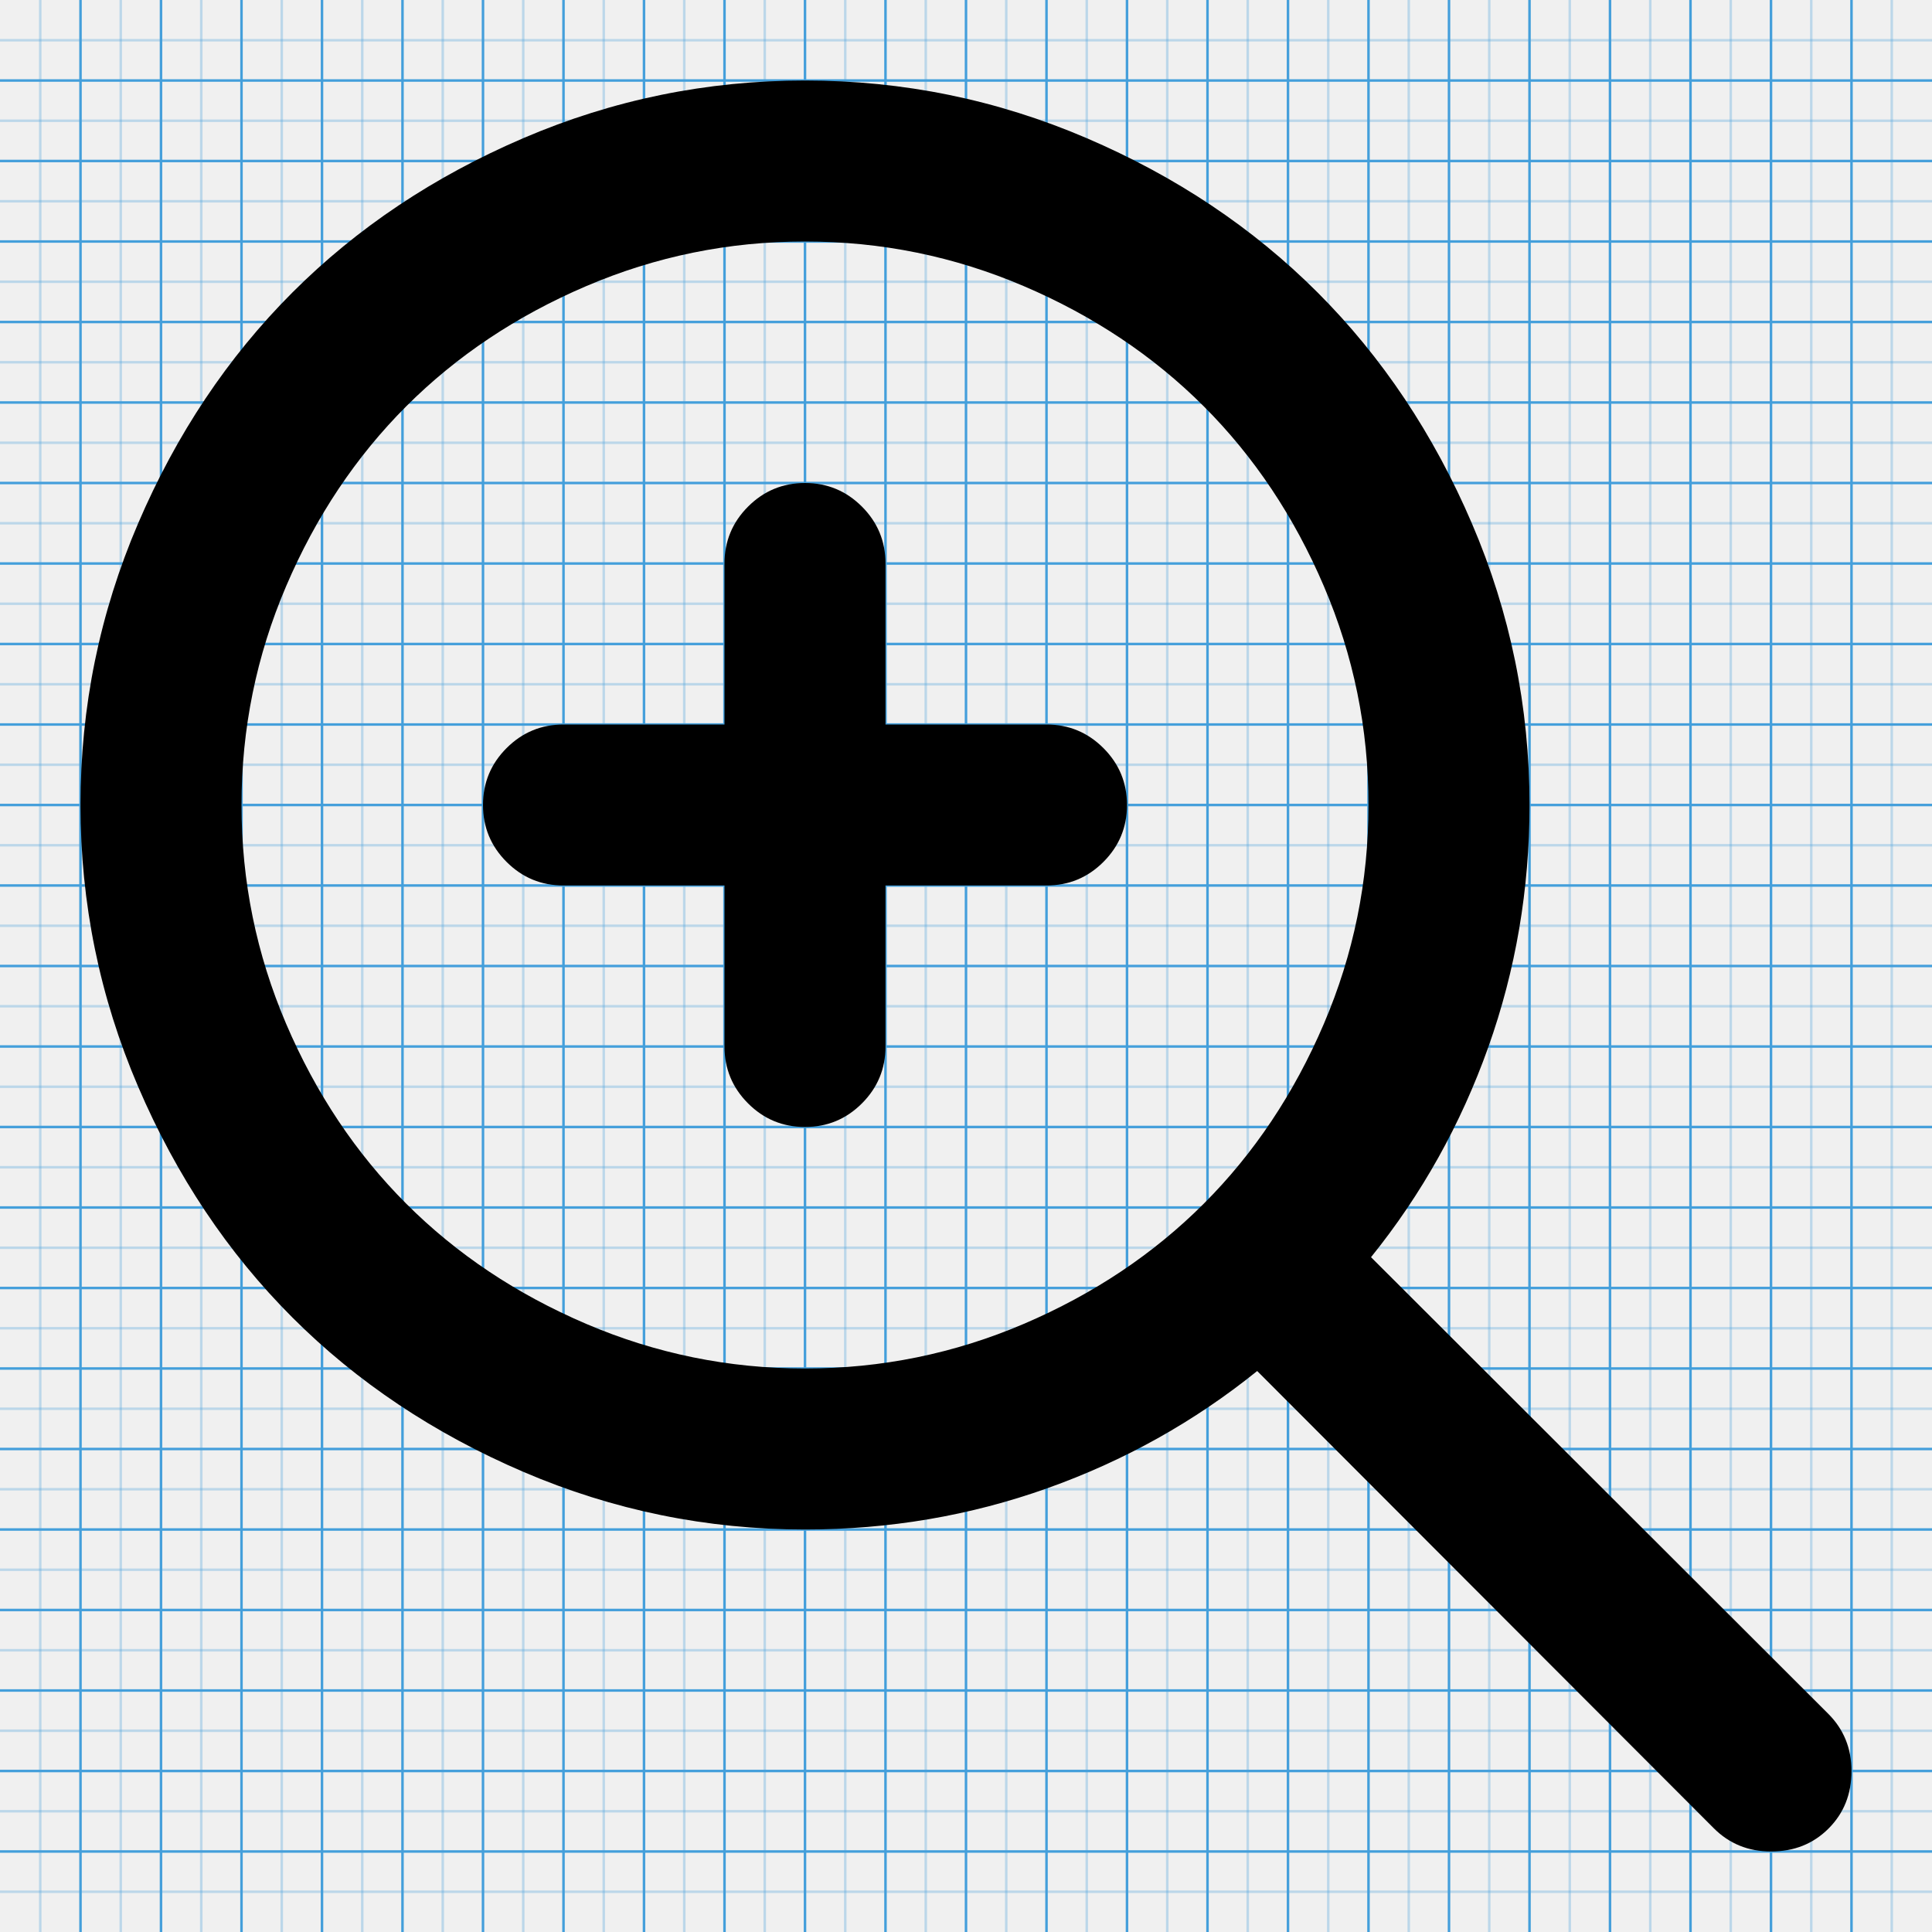
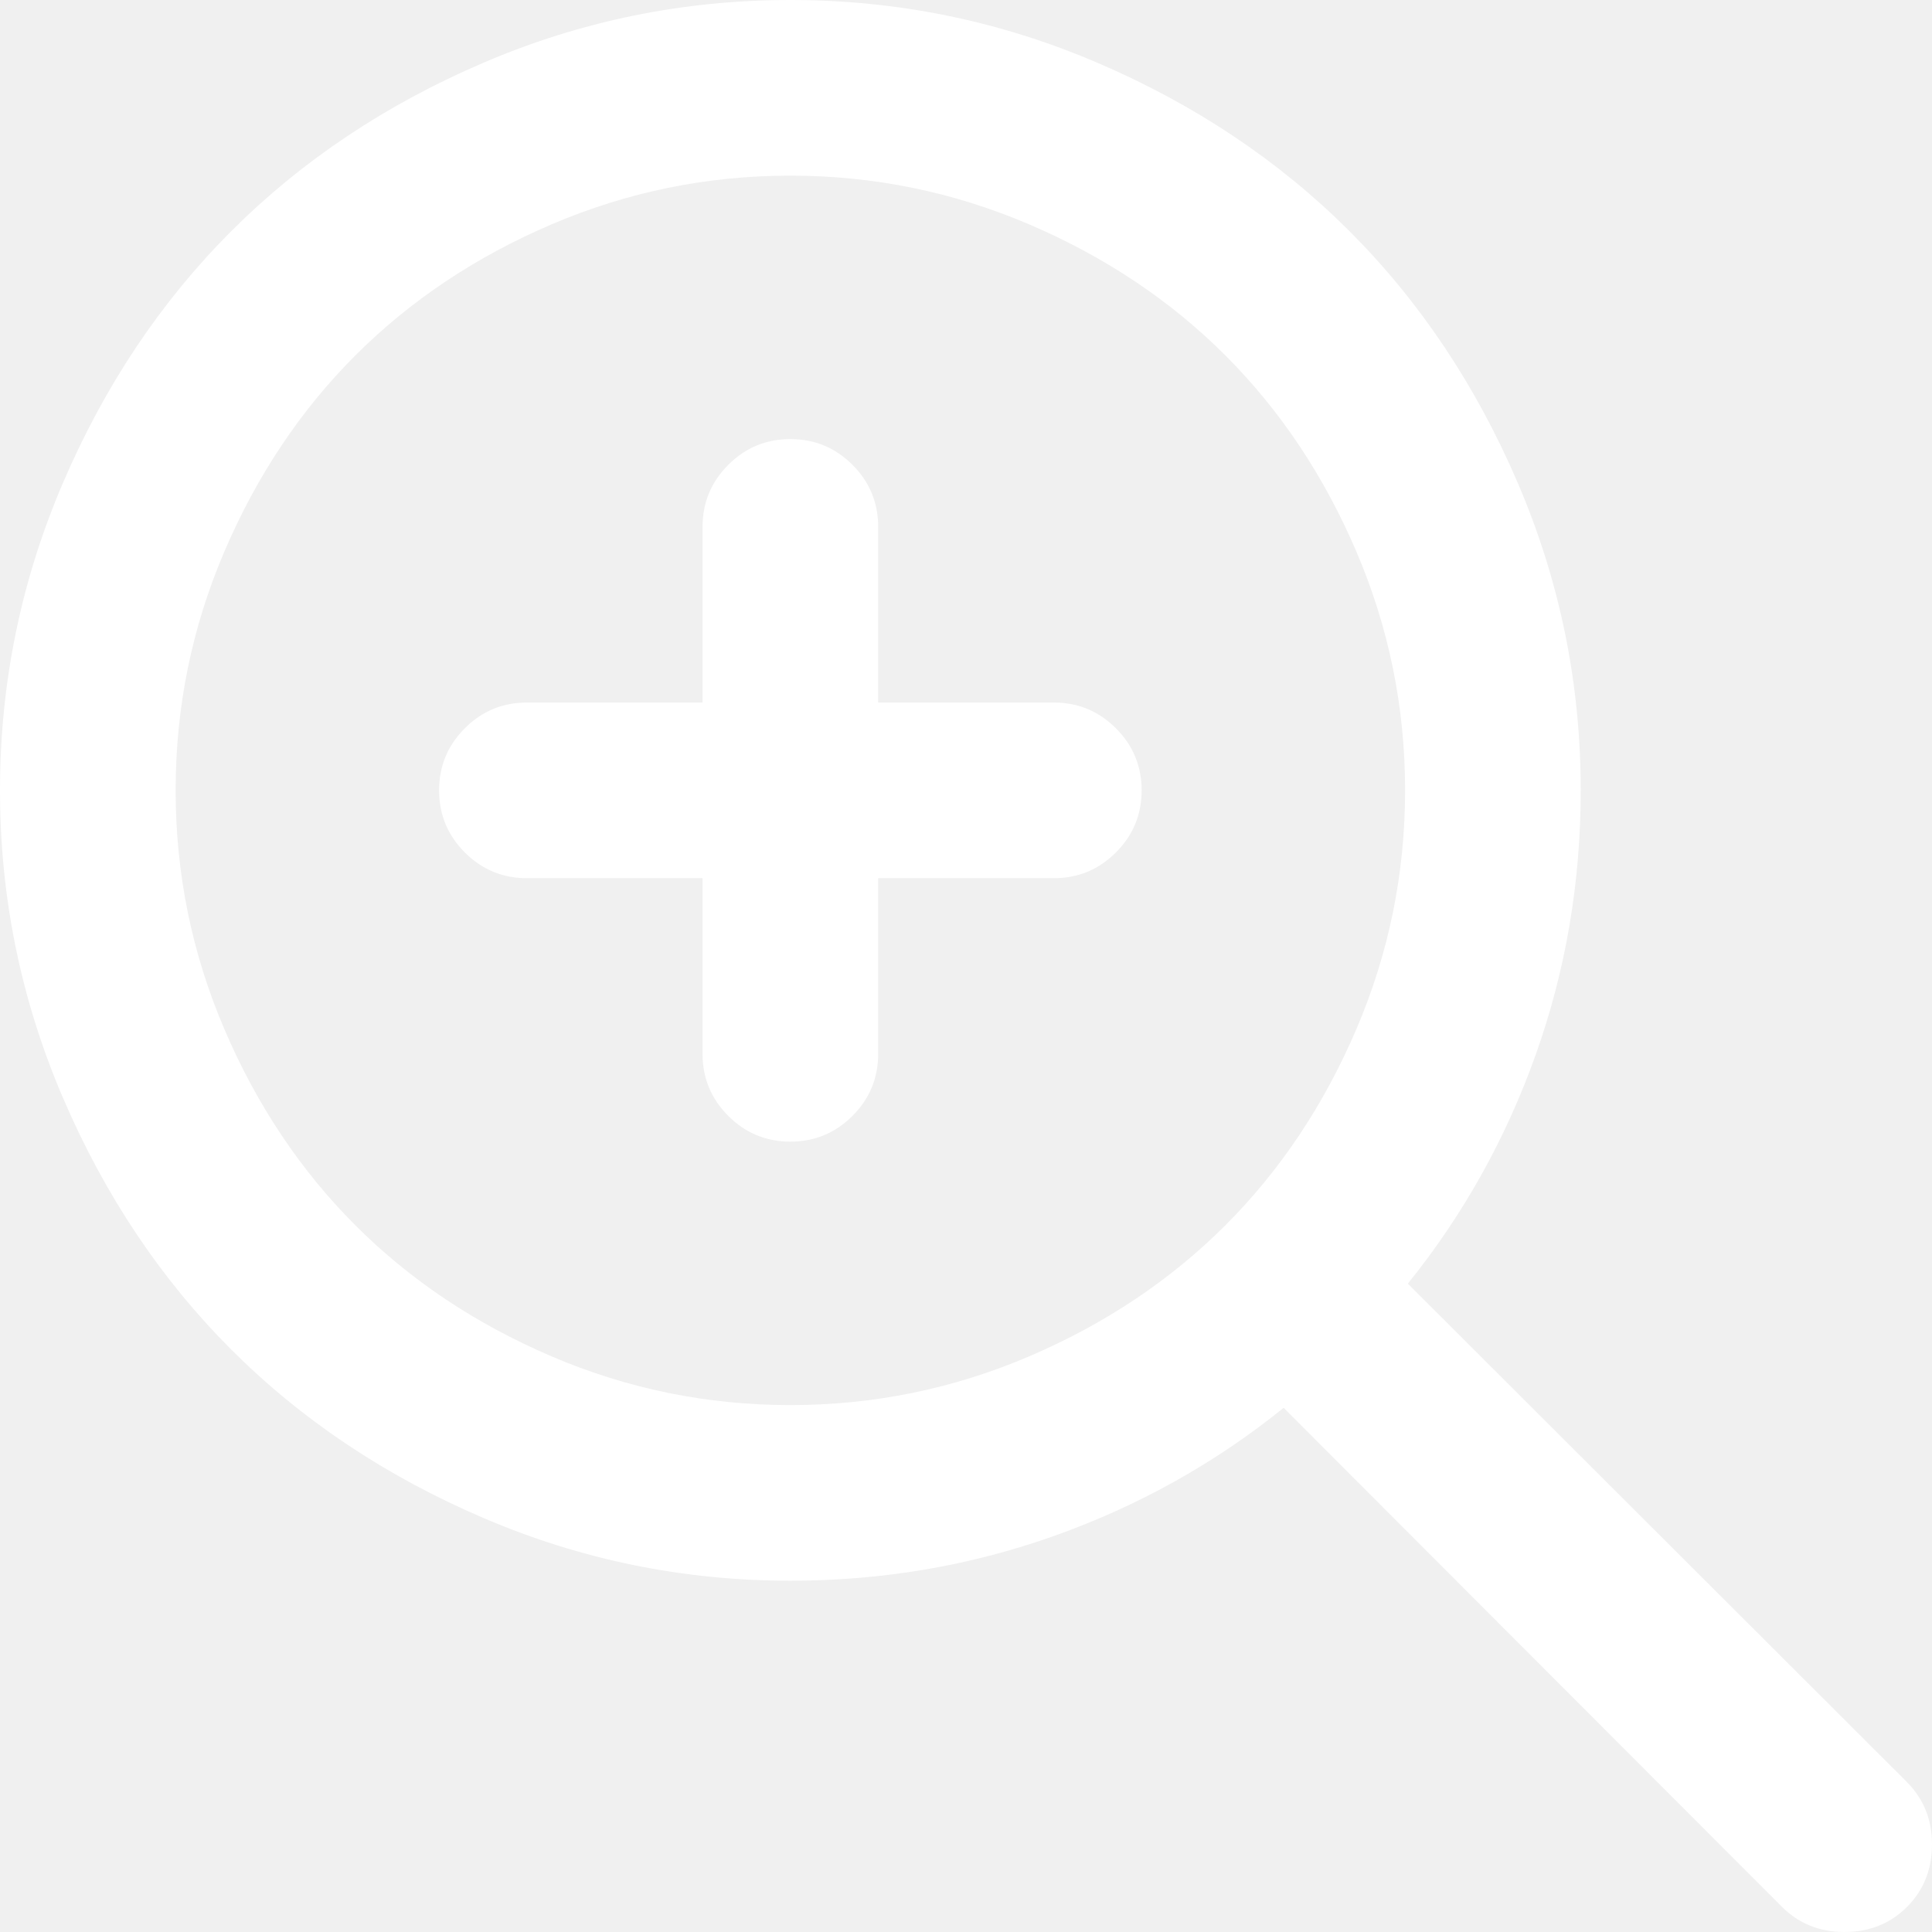
- <svg xmlns="http://www.w3.org/2000/svg" version="1.1" width="768" height="768" viewBox="0 0 768 768">
-   <g id="icomoon-ignore">
-     <line stroke-width="1" x1="16" y1="0" x2="16" y2="768" stroke="#449FDB" opacity="0.3" />
-     <line stroke-width="1" x1="32" y1="0" x2="32" y2="768" stroke="#449FDB" opacity="1" />
-     <line stroke-width="1" x1="48" y1="0" x2="48" y2="768" stroke="#449FDB" opacity="0.3" />
-     <line stroke-width="1" x1="64" y1="0" x2="64" y2="768" stroke="#449FDB" opacity="1" />
-     <line stroke-width="1" x1="80" y1="0" x2="80" y2="768" stroke="#449FDB" opacity="0.3" />
-     <line stroke-width="1" x1="96" y1="0" x2="96" y2="768" stroke="#449FDB" opacity="1" />
-     <line stroke-width="1" x1="112" y1="0" x2="112" y2="768" stroke="#449FDB" opacity="0.3" />
-     <line stroke-width="1" x1="128" y1="0" x2="128" y2="768" stroke="#449FDB" opacity="1" />
-     <line stroke-width="1" x1="144" y1="0" x2="144" y2="768" stroke="#449FDB" opacity="0.3" />
-     <line stroke-width="1" x1="160" y1="0" x2="160" y2="768" stroke="#449FDB" opacity="1" />
-     <line stroke-width="1" x1="176" y1="0" x2="176" y2="768" stroke="#449FDB" opacity="0.3" />
-     <line stroke-width="1" x1="192" y1="0" x2="192" y2="768" stroke="#449FDB" opacity="1" />
-     <line stroke-width="1" x1="208" y1="0" x2="208" y2="768" stroke="#449FDB" opacity="0.3" />
-     <line stroke-width="1" x1="224" y1="0" x2="224" y2="768" stroke="#449FDB" opacity="1" />
-     <line stroke-width="1" x1="240" y1="0" x2="240" y2="768" stroke="#449FDB" opacity="0.3" />
-     <line stroke-width="1" x1="256" y1="0" x2="256" y2="768" stroke="#449FDB" opacity="1" />
-     <line stroke-width="1" x1="272" y1="0" x2="272" y2="768" stroke="#449FDB" opacity="0.3" />
-     <line stroke-width="1" x1="288" y1="0" x2="288" y2="768" stroke="#449FDB" opacity="1" />
-     <line stroke-width="1" x1="304" y1="0" x2="304" y2="768" stroke="#449FDB" opacity="0.3" />
-     <line stroke-width="1" x1="320" y1="0" x2="320" y2="768" stroke="#449FDB" opacity="1" />
-     <line stroke-width="1" x1="336" y1="0" x2="336" y2="768" stroke="#449FDB" opacity="0.3" />
-     <line stroke-width="1" x1="352" y1="0" x2="352" y2="768" stroke="#449FDB" opacity="1" />
-     <line stroke-width="1" x1="368" y1="0" x2="368" y2="768" stroke="#449FDB" opacity="0.3" />
-     <line stroke-width="1" x1="384" y1="0" x2="384" y2="768" stroke="#449FDB" opacity="1" />
-     <line stroke-width="1" x1="400" y1="0" x2="400" y2="768" stroke="#449FDB" opacity="0.3" />
-     <line stroke-width="1" x1="416" y1="0" x2="416" y2="768" stroke="#449FDB" opacity="1" />
-     <line stroke-width="1" x1="432" y1="0" x2="432" y2="768" stroke="#449FDB" opacity="0.3" />
-     <line stroke-width="1" x1="448" y1="0" x2="448" y2="768" stroke="#449FDB" opacity="1" />
-     <line stroke-width="1" x1="464" y1="0" x2="464" y2="768" stroke="#449FDB" opacity="0.3" />
-     <line stroke-width="1" x1="480" y1="0" x2="480" y2="768" stroke="#449FDB" opacity="1" />
-     <line stroke-width="1" x1="496" y1="0" x2="496" y2="768" stroke="#449FDB" opacity="0.3" />
-     <line stroke-width="1" x1="512" y1="0" x2="512" y2="768" stroke="#449FDB" opacity="1" />
-     <line stroke-width="1" x1="528" y1="0" x2="528" y2="768" stroke="#449FDB" opacity="0.3" />
-     <line stroke-width="1" x1="544" y1="0" x2="544" y2="768" stroke="#449FDB" opacity="1" />
-     <line stroke-width="1" x1="560" y1="0" x2="560" y2="768" stroke="#449FDB" opacity="0.3" />
-     <line stroke-width="1" x1="576" y1="0" x2="576" y2="768" stroke="#449FDB" opacity="1" />
-     <line stroke-width="1" x1="592" y1="0" x2="592" y2="768" stroke="#449FDB" opacity="0.3" />
-     <line stroke-width="1" x1="608" y1="0" x2="608" y2="768" stroke="#449FDB" opacity="1" />
-     <line stroke-width="1" x1="624" y1="0" x2="624" y2="768" stroke="#449FDB" opacity="0.3" />
-     <line stroke-width="1" x1="640" y1="0" x2="640" y2="768" stroke="#449FDB" opacity="1" />
-     <line stroke-width="1" x1="656" y1="0" x2="656" y2="768" stroke="#449FDB" opacity="0.3" />
-     <line stroke-width="1" x1="672" y1="0" x2="672" y2="768" stroke="#449FDB" opacity="1" />
-     <line stroke-width="1" x1="688" y1="0" x2="688" y2="768" stroke="#449FDB" opacity="0.3" />
-     <line stroke-width="1" x1="704" y1="0" x2="704" y2="768" stroke="#449FDB" opacity="1" />
-     <line stroke-width="1" x1="720" y1="0" x2="720" y2="768" stroke="#449FDB" opacity="0.3" />
-     <line stroke-width="1" x1="736" y1="0" x2="736" y2="768" stroke="#449FDB" opacity="1" />
-     <line stroke-width="1" x1="752" y1="0" x2="752" y2="768" stroke="#449FDB" opacity="0.3" />
-     <line stroke-width="1" x1="0" y1="16" x2="768" y2="16" stroke="#449FDB" opacity="0.3" />
-     <line stroke-width="1" x1="0" y1="32" x2="768" y2="32" stroke="#449FDB" opacity="1" />
-     <line stroke-width="1" x1="0" y1="48" x2="768" y2="48" stroke="#449FDB" opacity="0.3" />
-     <line stroke-width="1" x1="0" y1="64" x2="768" y2="64" stroke="#449FDB" opacity="1" />
-     <line stroke-width="1" x1="0" y1="80" x2="768" y2="80" stroke="#449FDB" opacity="0.3" />
-     <line stroke-width="1" x1="0" y1="96" x2="768" y2="96" stroke="#449FDB" opacity="1" />
-     <line stroke-width="1" x1="0" y1="112" x2="768" y2="112" stroke="#449FDB" opacity="0.3" />
-     <line stroke-width="1" x1="0" y1="128" x2="768" y2="128" stroke="#449FDB" opacity="1" />
-     <line stroke-width="1" x1="0" y1="144" x2="768" y2="144" stroke="#449FDB" opacity="0.3" />
-     <line stroke-width="1" x1="0" y1="160" x2="768" y2="160" stroke="#449FDB" opacity="1" />
-     <line stroke-width="1" x1="0" y1="176" x2="768" y2="176" stroke="#449FDB" opacity="0.3" />
-     <line stroke-width="1" x1="0" y1="192" x2="768" y2="192" stroke="#449FDB" opacity="1" />
-     <line stroke-width="1" x1="0" y1="208" x2="768" y2="208" stroke="#449FDB" opacity="0.3" />
-     <line stroke-width="1" x1="0" y1="224" x2="768" y2="224" stroke="#449FDB" opacity="1" />
-     <line stroke-width="1" x1="0" y1="240" x2="768" y2="240" stroke="#449FDB" opacity="0.3" />
-     <line stroke-width="1" x1="0" y1="256" x2="768" y2="256" stroke="#449FDB" opacity="1" />
-     <line stroke-width="1" x1="0" y1="272" x2="768" y2="272" stroke="#449FDB" opacity="0.3" />
-     <line stroke-width="1" x1="0" y1="288" x2="768" y2="288" stroke="#449FDB" opacity="1" />
-     <line stroke-width="1" x1="0" y1="304" x2="768" y2="304" stroke="#449FDB" opacity="0.3" />
-     <line stroke-width="1" x1="0" y1="320" x2="768" y2="320" stroke="#449FDB" opacity="1" />
-     <line stroke-width="1" x1="0" y1="336" x2="768" y2="336" stroke="#449FDB" opacity="0.3" />
-     <line stroke-width="1" x1="0" y1="352" x2="768" y2="352" stroke="#449FDB" opacity="1" />
-     <line stroke-width="1" x1="0" y1="368" x2="768" y2="368" stroke="#449FDB" opacity="0.3" />
-     <line stroke-width="1" x1="0" y1="384" x2="768" y2="384" stroke="#449FDB" opacity="1" />
-     <line stroke-width="1" x1="0" y1="400" x2="768" y2="400" stroke="#449FDB" opacity="0.3" />
-     <line stroke-width="1" x1="0" y1="416" x2="768" y2="416" stroke="#449FDB" opacity="1" />
-     <line stroke-width="1" x1="0" y1="432" x2="768" y2="432" stroke="#449FDB" opacity="0.3" />
-     <line stroke-width="1" x1="0" y1="448" x2="768" y2="448" stroke="#449FDB" opacity="1" />
-     <line stroke-width="1" x1="0" y1="464" x2="768" y2="464" stroke="#449FDB" opacity="0.3" />
-     <line stroke-width="1" x1="0" y1="480" x2="768" y2="480" stroke="#449FDB" opacity="1" />
-     <line stroke-width="1" x1="0" y1="496" x2="768" y2="496" stroke="#449FDB" opacity="0.3" />
-     <line stroke-width="1" x1="0" y1="512" x2="768" y2="512" stroke="#449FDB" opacity="1" />
-     <line stroke-width="1" x1="0" y1="528" x2="768" y2="528" stroke="#449FDB" opacity="0.3" />
-     <line stroke-width="1" x1="0" y1="544" x2="768" y2="544" stroke="#449FDB" opacity="1" />
-     <line stroke-width="1" x1="0" y1="560" x2="768" y2="560" stroke="#449FDB" opacity="0.3" />
-     <line stroke-width="1" x1="0" y1="576" x2="768" y2="576" stroke="#449FDB" opacity="1" />
-     <line stroke-width="1" x1="0" y1="592" x2="768" y2="592" stroke="#449FDB" opacity="0.3" />
-     <line stroke-width="1" x1="0" y1="608" x2="768" y2="608" stroke="#449FDB" opacity="1" />
-     <line stroke-width="1" x1="0" y1="624" x2="768" y2="624" stroke="#449FDB" opacity="0.3" />
-     <line stroke-width="1" x1="0" y1="640" x2="768" y2="640" stroke="#449FDB" opacity="1" />
-     <line stroke-width="1" x1="0" y1="656" x2="768" y2="656" stroke="#449FDB" opacity="0.3" />
-     <line stroke-width="1" x1="0" y1="672" x2="768" y2="672" stroke="#449FDB" opacity="1" />
-     <line stroke-width="1" x1="0" y1="688" x2="768" y2="688" stroke="#449FDB" opacity="0.3" />
-     <line stroke-width="1" x1="0" y1="704" x2="768" y2="704" stroke="#449FDB" opacity="1" />
-     <line stroke-width="1" x1="0" y1="720" x2="768" y2="720" stroke="#449FDB" opacity="0.3" />
-     <line stroke-width="1" x1="0" y1="736" x2="768" y2="736" stroke="#449FDB" opacity="1" />
-     <line stroke-width="1" x1="0" y1="752" x2="768" y2="752" stroke="#449FDB" opacity="0.3" />
-   </g>
-   <path fill="#000" d="M320 32q58.5 0 111.875 22.875t91.875 61.375 61.375 91.875 22.875 111.875q0 50.25-16.375 96.25t-46.625 83.5l181.75 181.5q9.25 9.25 9.25 22.75 0 13.75-9.125 22.875t-22.875 9.125q-13.5 0-22.75-9.25l-181.5-181.75q-37.5 30.25-83.5 46.625t-96.25 16.375q-58.5 0-111.875-22.875t-91.875-61.375-61.375-91.875-22.875-111.875 22.875-111.875 61.375-91.875 91.875-61.375 111.875-22.875zM320 96q-45.5 0-87 17.75t-71.5 47.75-47.75 71.5-17.75 87 17.75 87 47.75 71.5 71.5 47.75 87 17.75 87-17.75 71.5-47.75 47.75-71.5 17.75-87-17.75-87-47.75-71.5-71.5-47.75-87-17.75zM320 192q13.25 0 22.625 9.375t9.375 22.625v64h64q13.25 0 22.625 9.375t9.375 22.625-9.375 22.625-22.625 9.375h-64v64q0 13.25-9.375 22.625t-22.625 9.375-22.625-9.375-9.375-22.625v-64h-64q-13.25 0-22.625-9.375t-9.375-22.625 9.375-22.625 22.625-9.375h64v-64q0-13.25 9.375-22.625t22.625-9.375z" />
+ <svg xmlns="http://www.w3.org/2000/svg" width="100%" height="100%" viewBox="0 0 704 704" version="1.1" xml:space="preserve" style="fill-rule:evenodd;clip-rule:evenodd;stroke-linejoin:round;stroke-miterlimit:1.414;">
+   <path d="M288,0c39,0 76.292,7.625 111.875,22.875c35.583,15.25 66.208,35.708 91.875,61.375c25.667,25.667 46.125,56.292 61.375,91.875c15.25,35.583 22.875,72.875 22.875,111.875c0,33.5 -5.458,65.583 -16.375,96.25c-10.917,30.667 -26.458,58.5 -46.625,83.5l181.75,181.5c6.167,6.167 9.25,13.75 9.25,22.75c0,9.167 -3.042,16.792 -9.125,22.875c-6.083,6.083 -13.708,9.125 -22.875,9.125c-9,0 -16.583,-3.083 -22.75,-9.25l-181.5,-181.75c-25,20.167 -52.833,35.708 -83.5,46.625c-30.667,10.917 -62.75,16.375 -96.25,16.375c-39,0 -76.292,-7.625 -111.875,-22.875c-35.583,-15.25 -66.208,-35.708 -91.875,-61.375c-25.667,-25.667 -46.125,-56.292 -61.375,-91.875c-15.25,-35.583 -22.875,-72.875 -22.875,-111.875c0,-39 7.625,-76.292 22.875,-111.875c15.25,-35.583 35.708,-66.208 61.375,-91.875c25.667,-25.667 56.292,-46.125 91.875,-61.375c35.583,-15.25 72.875,-22.875 111.875,-22.875ZM288,64c-30.333,0 -59.333,5.917 -87,17.75c-27.667,11.833 -51.5,27.75 -71.5,47.75c-20,20 -35.917,43.833 -47.75,71.5c-11.833,27.667 -17.75,56.667 -17.75,87c0,30.333 5.917,59.333 17.75,87c11.833,27.667 27.75,51.5 47.75,71.5c20,20 43.833,35.917 71.5,47.75c27.667,11.833 56.667,17.75 87,17.75c30.333,0 59.333,-5.917 87,-17.75c27.667,-11.833 51.5,-27.75 71.5,-47.75c20,-20 35.917,-43.833 47.75,-71.5c11.833,-27.667 17.75,-56.667 17.75,-87c0,-30.333 -5.917,-59.333 -17.75,-87c-11.833,-27.667 -27.75,-51.5 -47.75,-71.5c-20,-20 -43.833,-35.917 -71.5,-47.75c-27.667,-11.833 -56.667,-17.75 -87,-17.75ZM288,160c8.833,0 16.375,3.125 22.625,9.375c6.25,6.25 9.375,13.792 9.375,22.625l0,64l64,0c8.833,0 16.375,3.125 22.625,9.375c6.25,6.25 9.375,13.792 9.375,22.625c0,8.833 -3.125,16.375 -9.375,22.625c-6.25,6.25 -13.792,9.375 -22.625,9.375l-64,0l0,64c0,8.833 -3.125,16.375 -9.375,22.625c-6.25,6.25 -13.792,9.375 -22.625,9.375c-8.833,0 -16.375,-3.125 -22.625,-9.375c-6.25,-6.25 -9.375,-13.792 -9.375,-22.625l0,-64l-64,0c-8.833,0 -16.375,-3.125 -22.625,-9.375c-6.25,-6.25 -9.375,-13.792 -9.375,-22.625c0,-8.833 3.125,-16.375 9.375,-22.625c6.25,-6.25 13.792,-9.375 22.625,-9.375l64,0l0,-64c0,-8.833 3.125,-16.375 9.375,-22.625c6.25,-6.25 13.792,-9.375 22.625,-9.375Z" style="fill:#fff;fill-rule:nonzero;" />
</svg>
